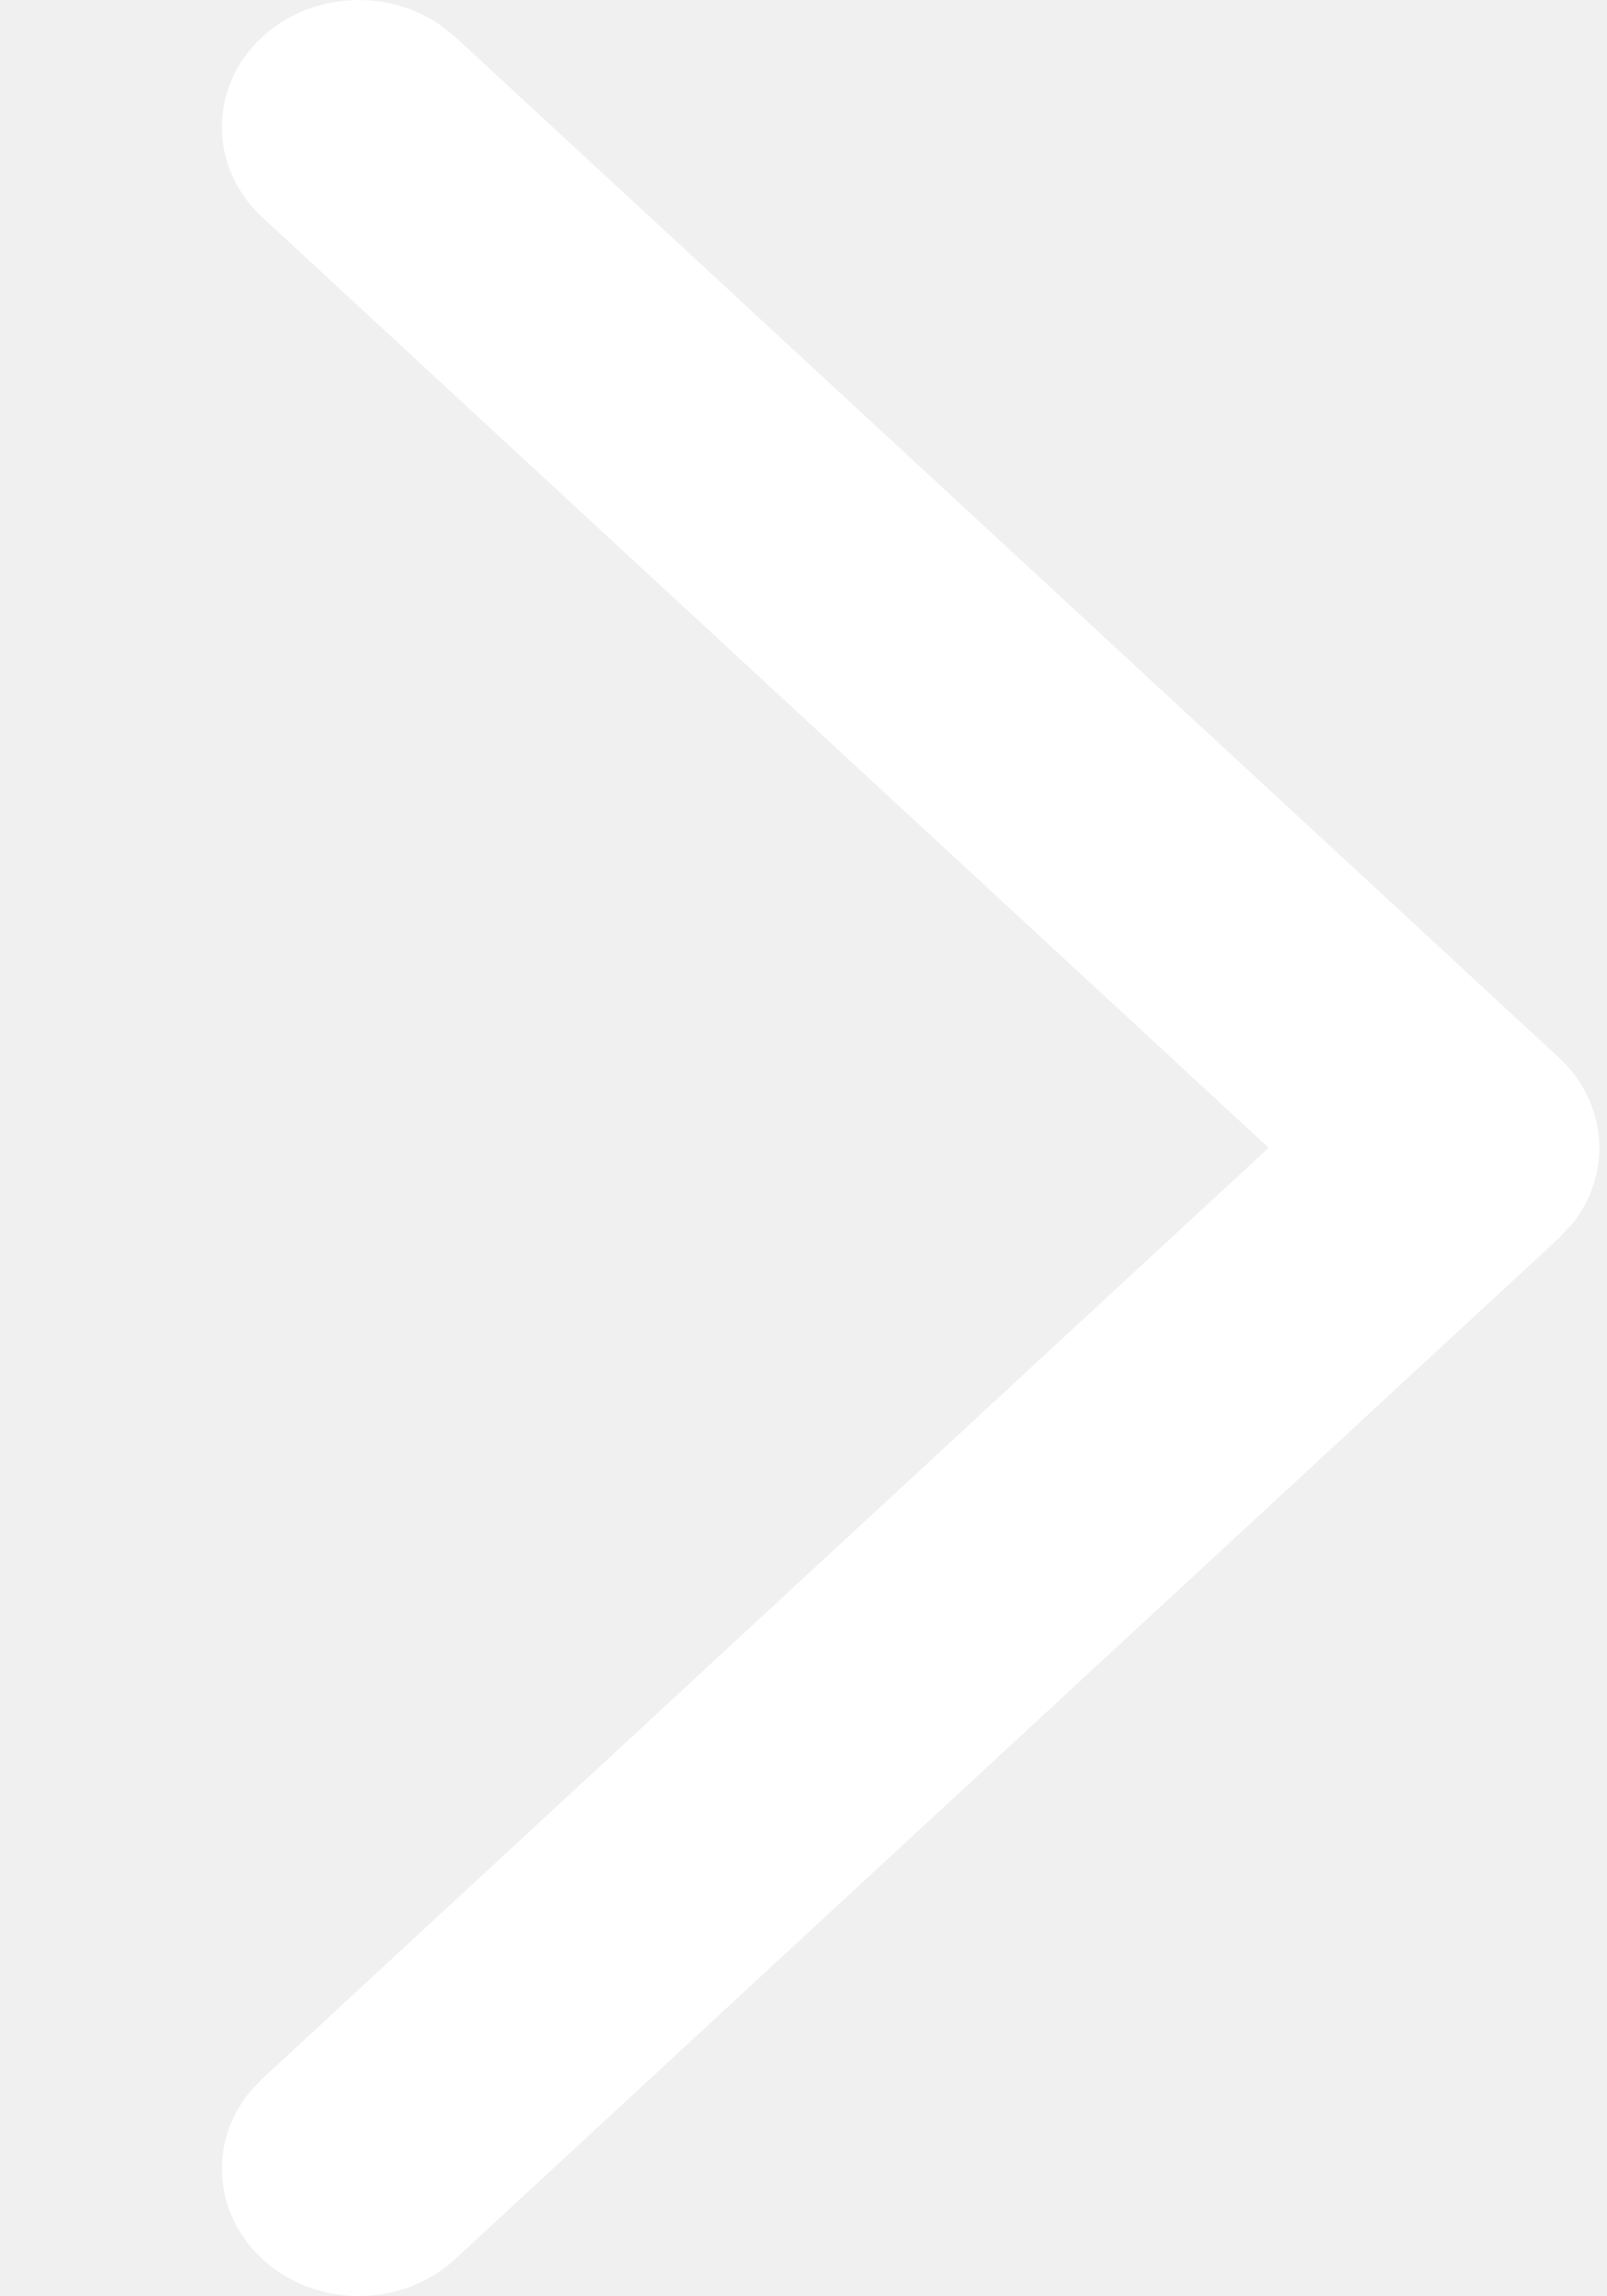
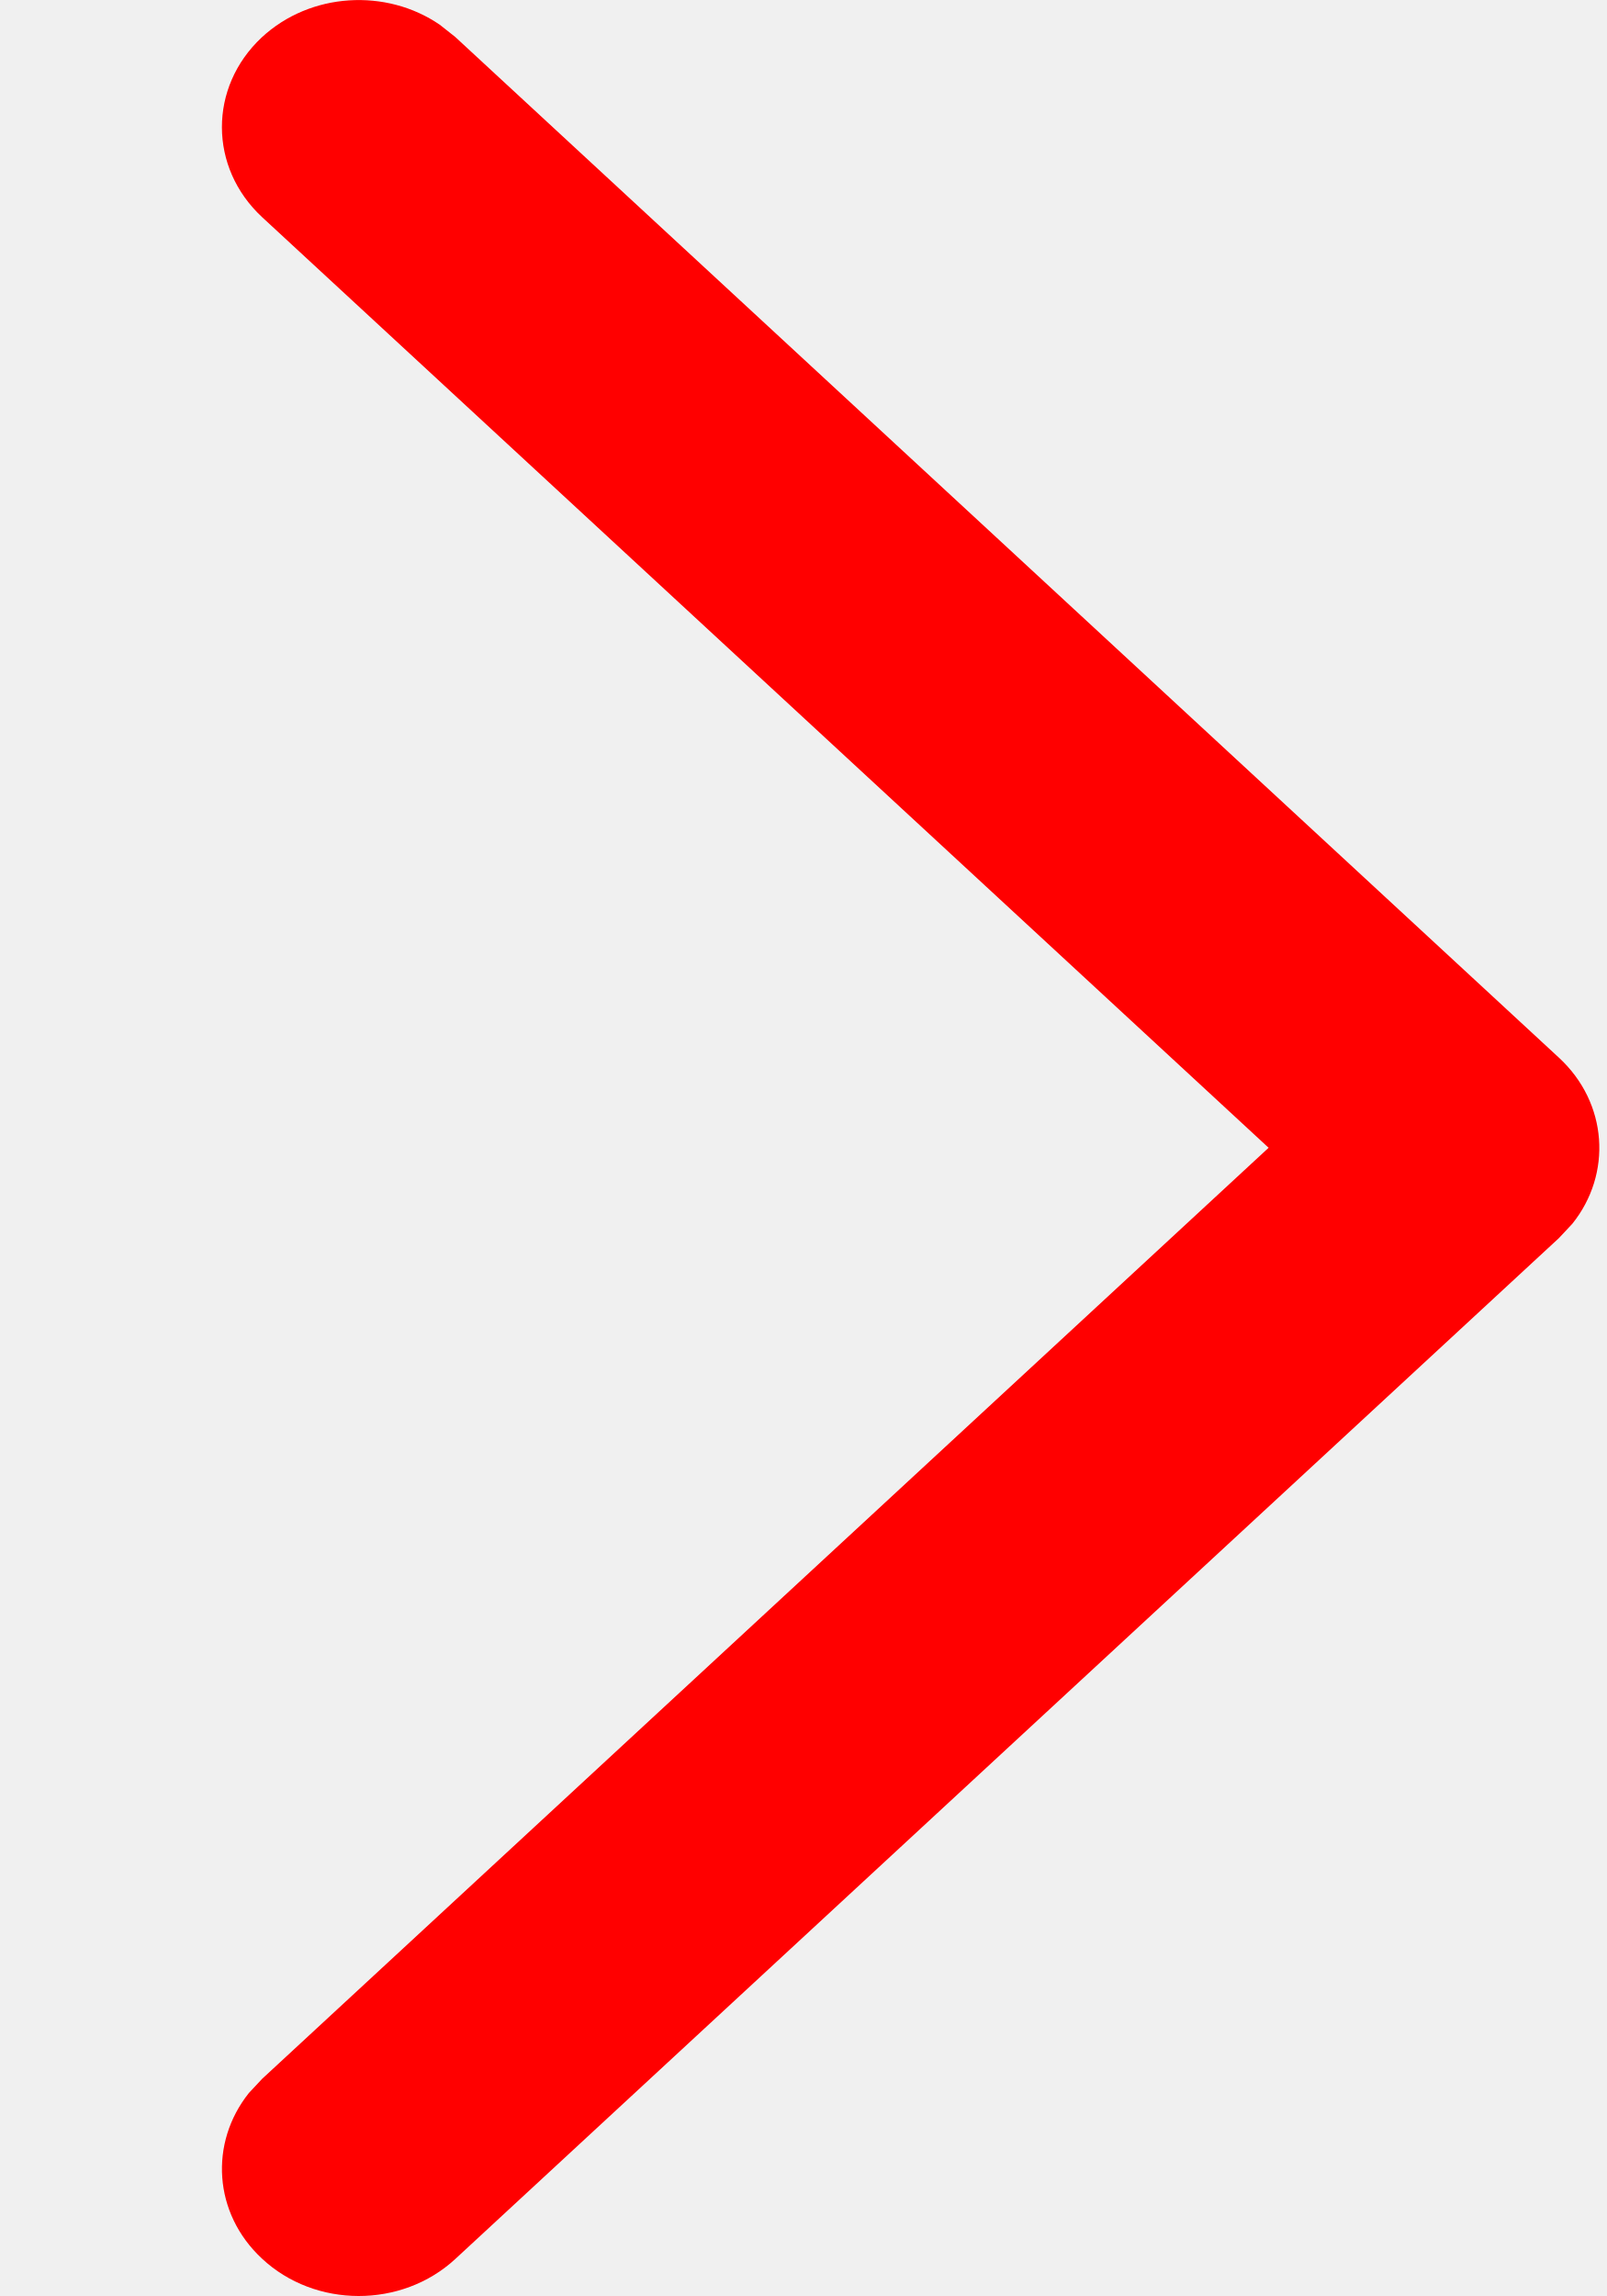
<svg xmlns="http://www.w3.org/2000/svg" width="7" height="10" viewBox="0 0 7 10" fill="none">
-   <path d="M1.142 0.946C0.909 0.73 0.908 0.38 1.14 0.163C1.352 -0.034 1.683 -0.052 1.916 0.108L1.983 0.161L6.791 4.607C7.004 4.804 7.023 5.113 6.849 5.33L6.791 5.392L1.983 9.839C1.75 10.054 1.373 10.054 1.141 9.837C0.929 9.64 0.911 9.333 1.084 9.116L1.142 9.054L5.526 4.999L1.142 0.946Z" fill="white" />
+   <path d="M1.142 0.946C0.909 0.73 0.908 0.38 1.14 0.163C1.352 -0.034 1.683 -0.052 1.916 0.108L1.983 0.161L6.791 4.607C7.004 4.804 7.023 5.113 6.849 5.33L6.791 5.392L1.983 9.839C1.75 10.054 1.373 10.054 1.141 9.837C0.929 9.64 0.911 9.333 1.084 9.116L1.142 9.054L5.526 4.999L1.142 0.946Z" fill="red" />
</svg>
